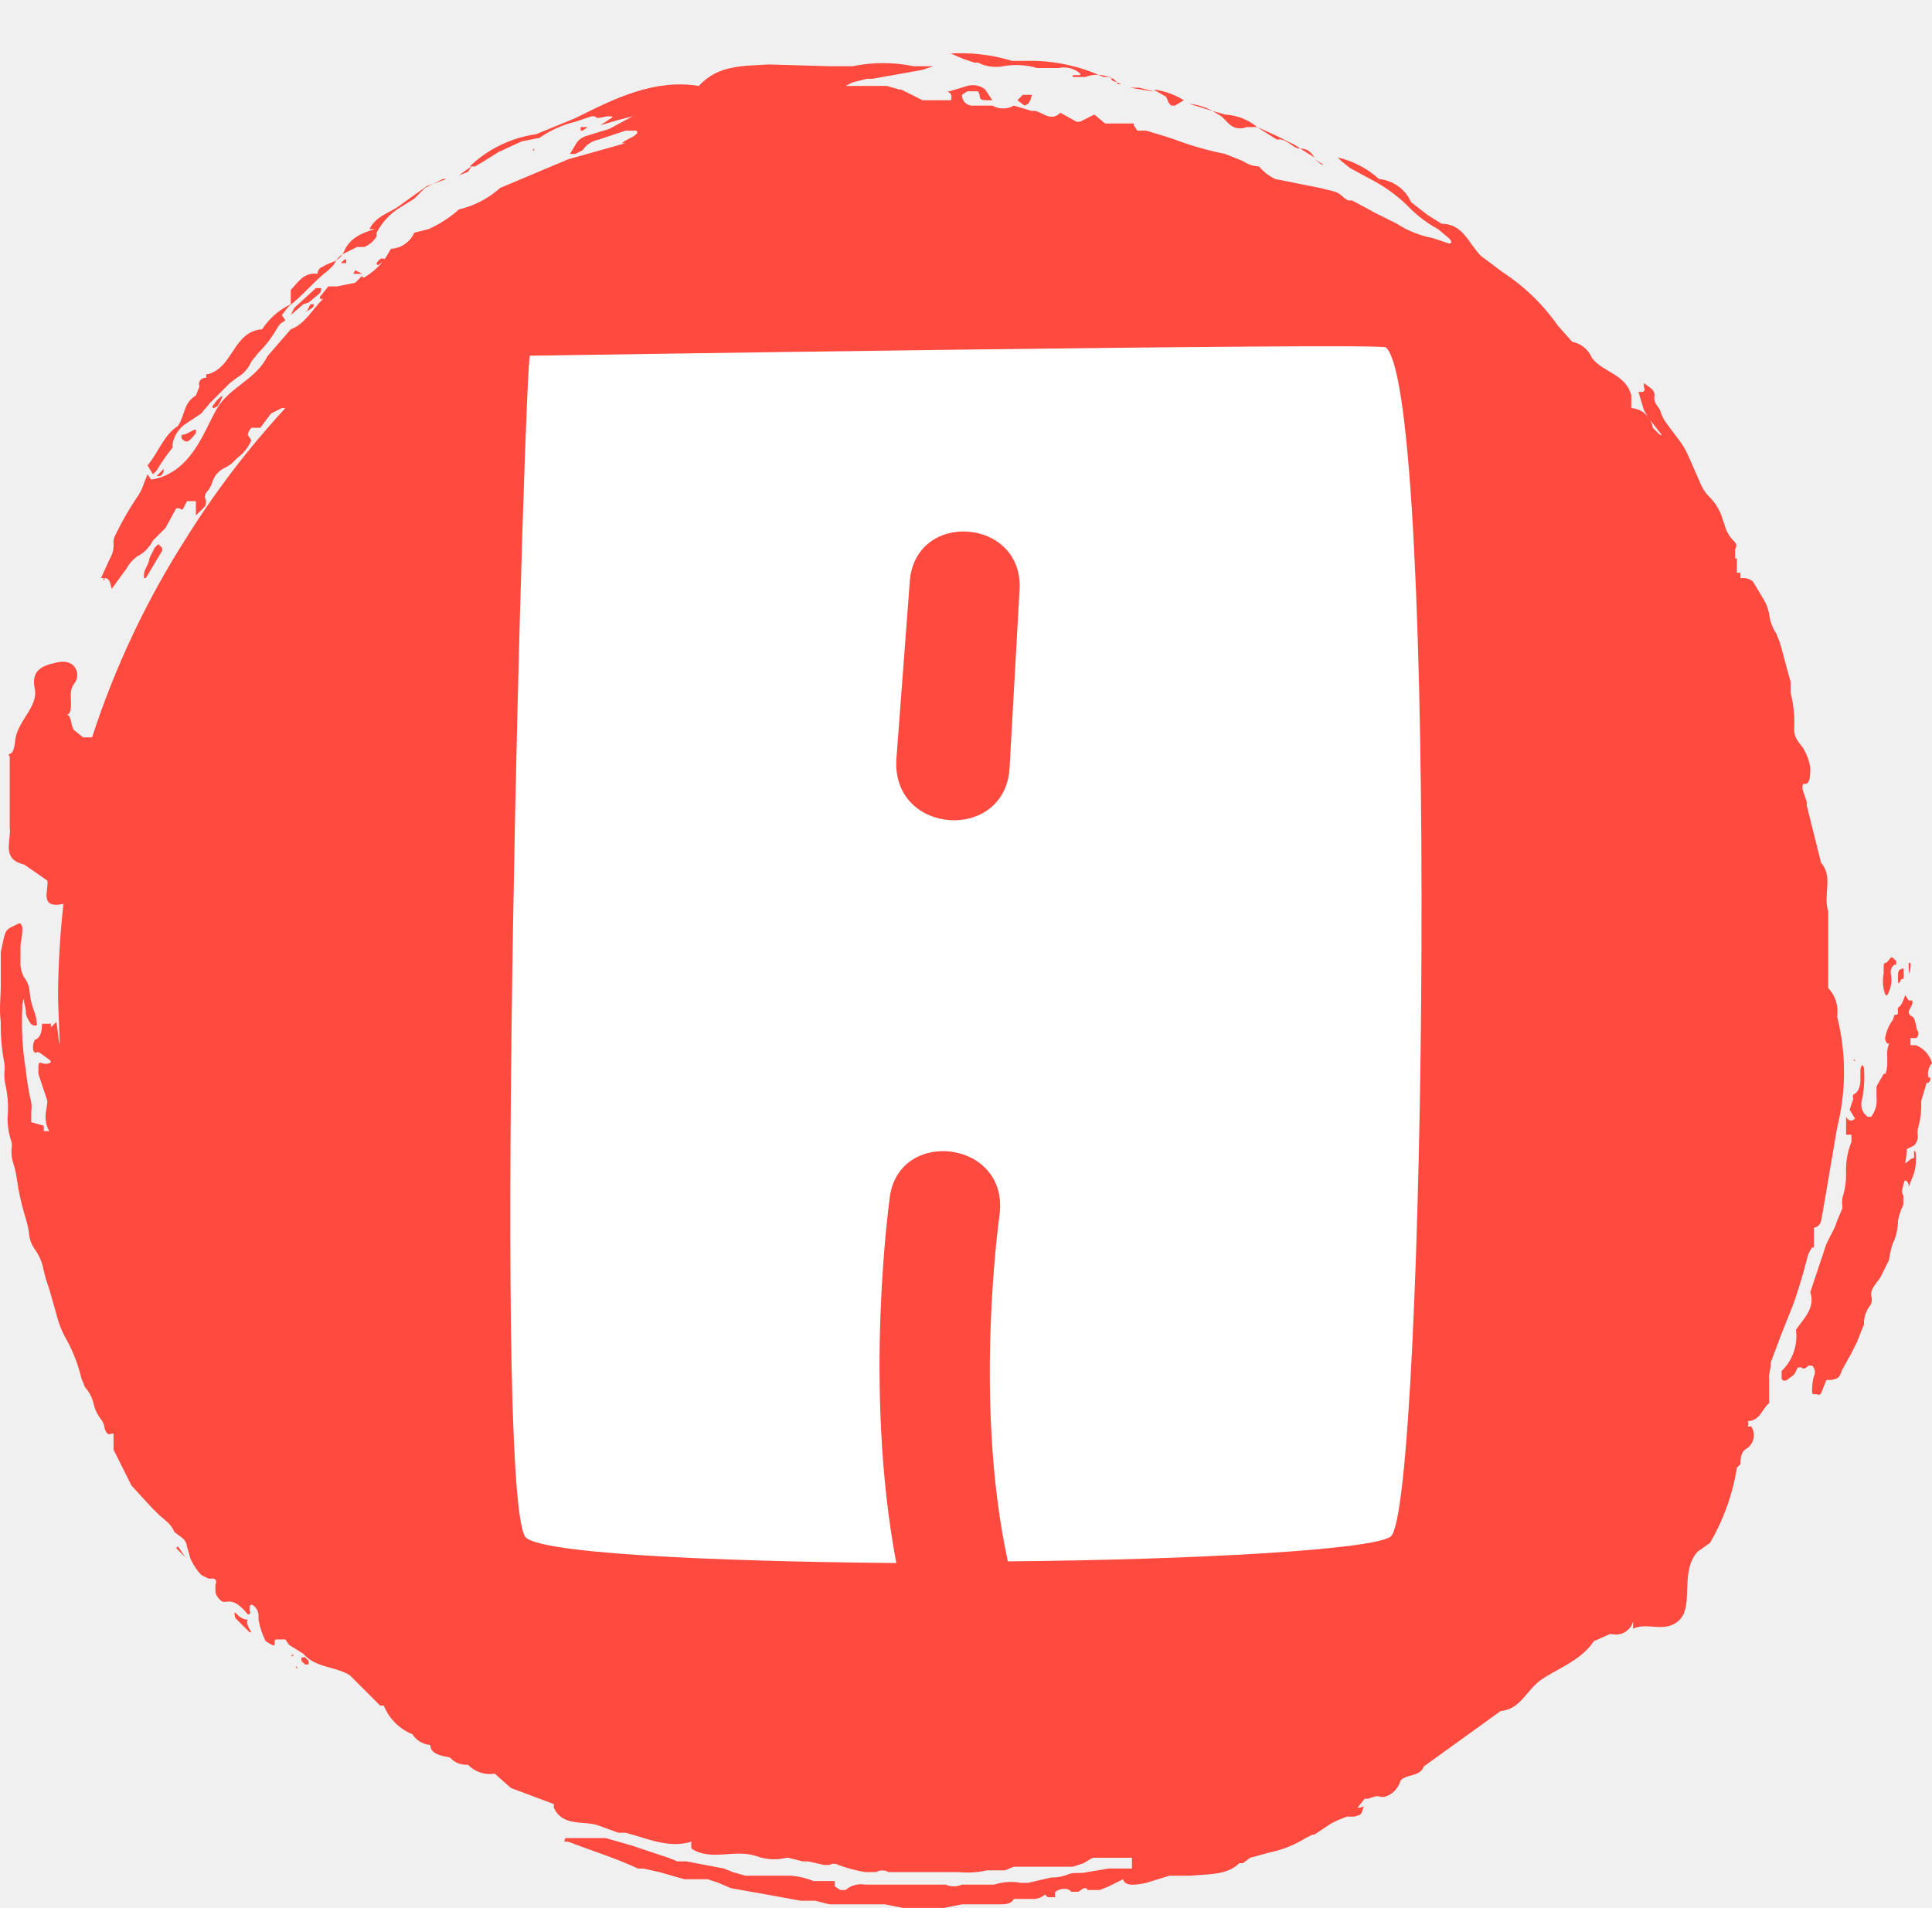
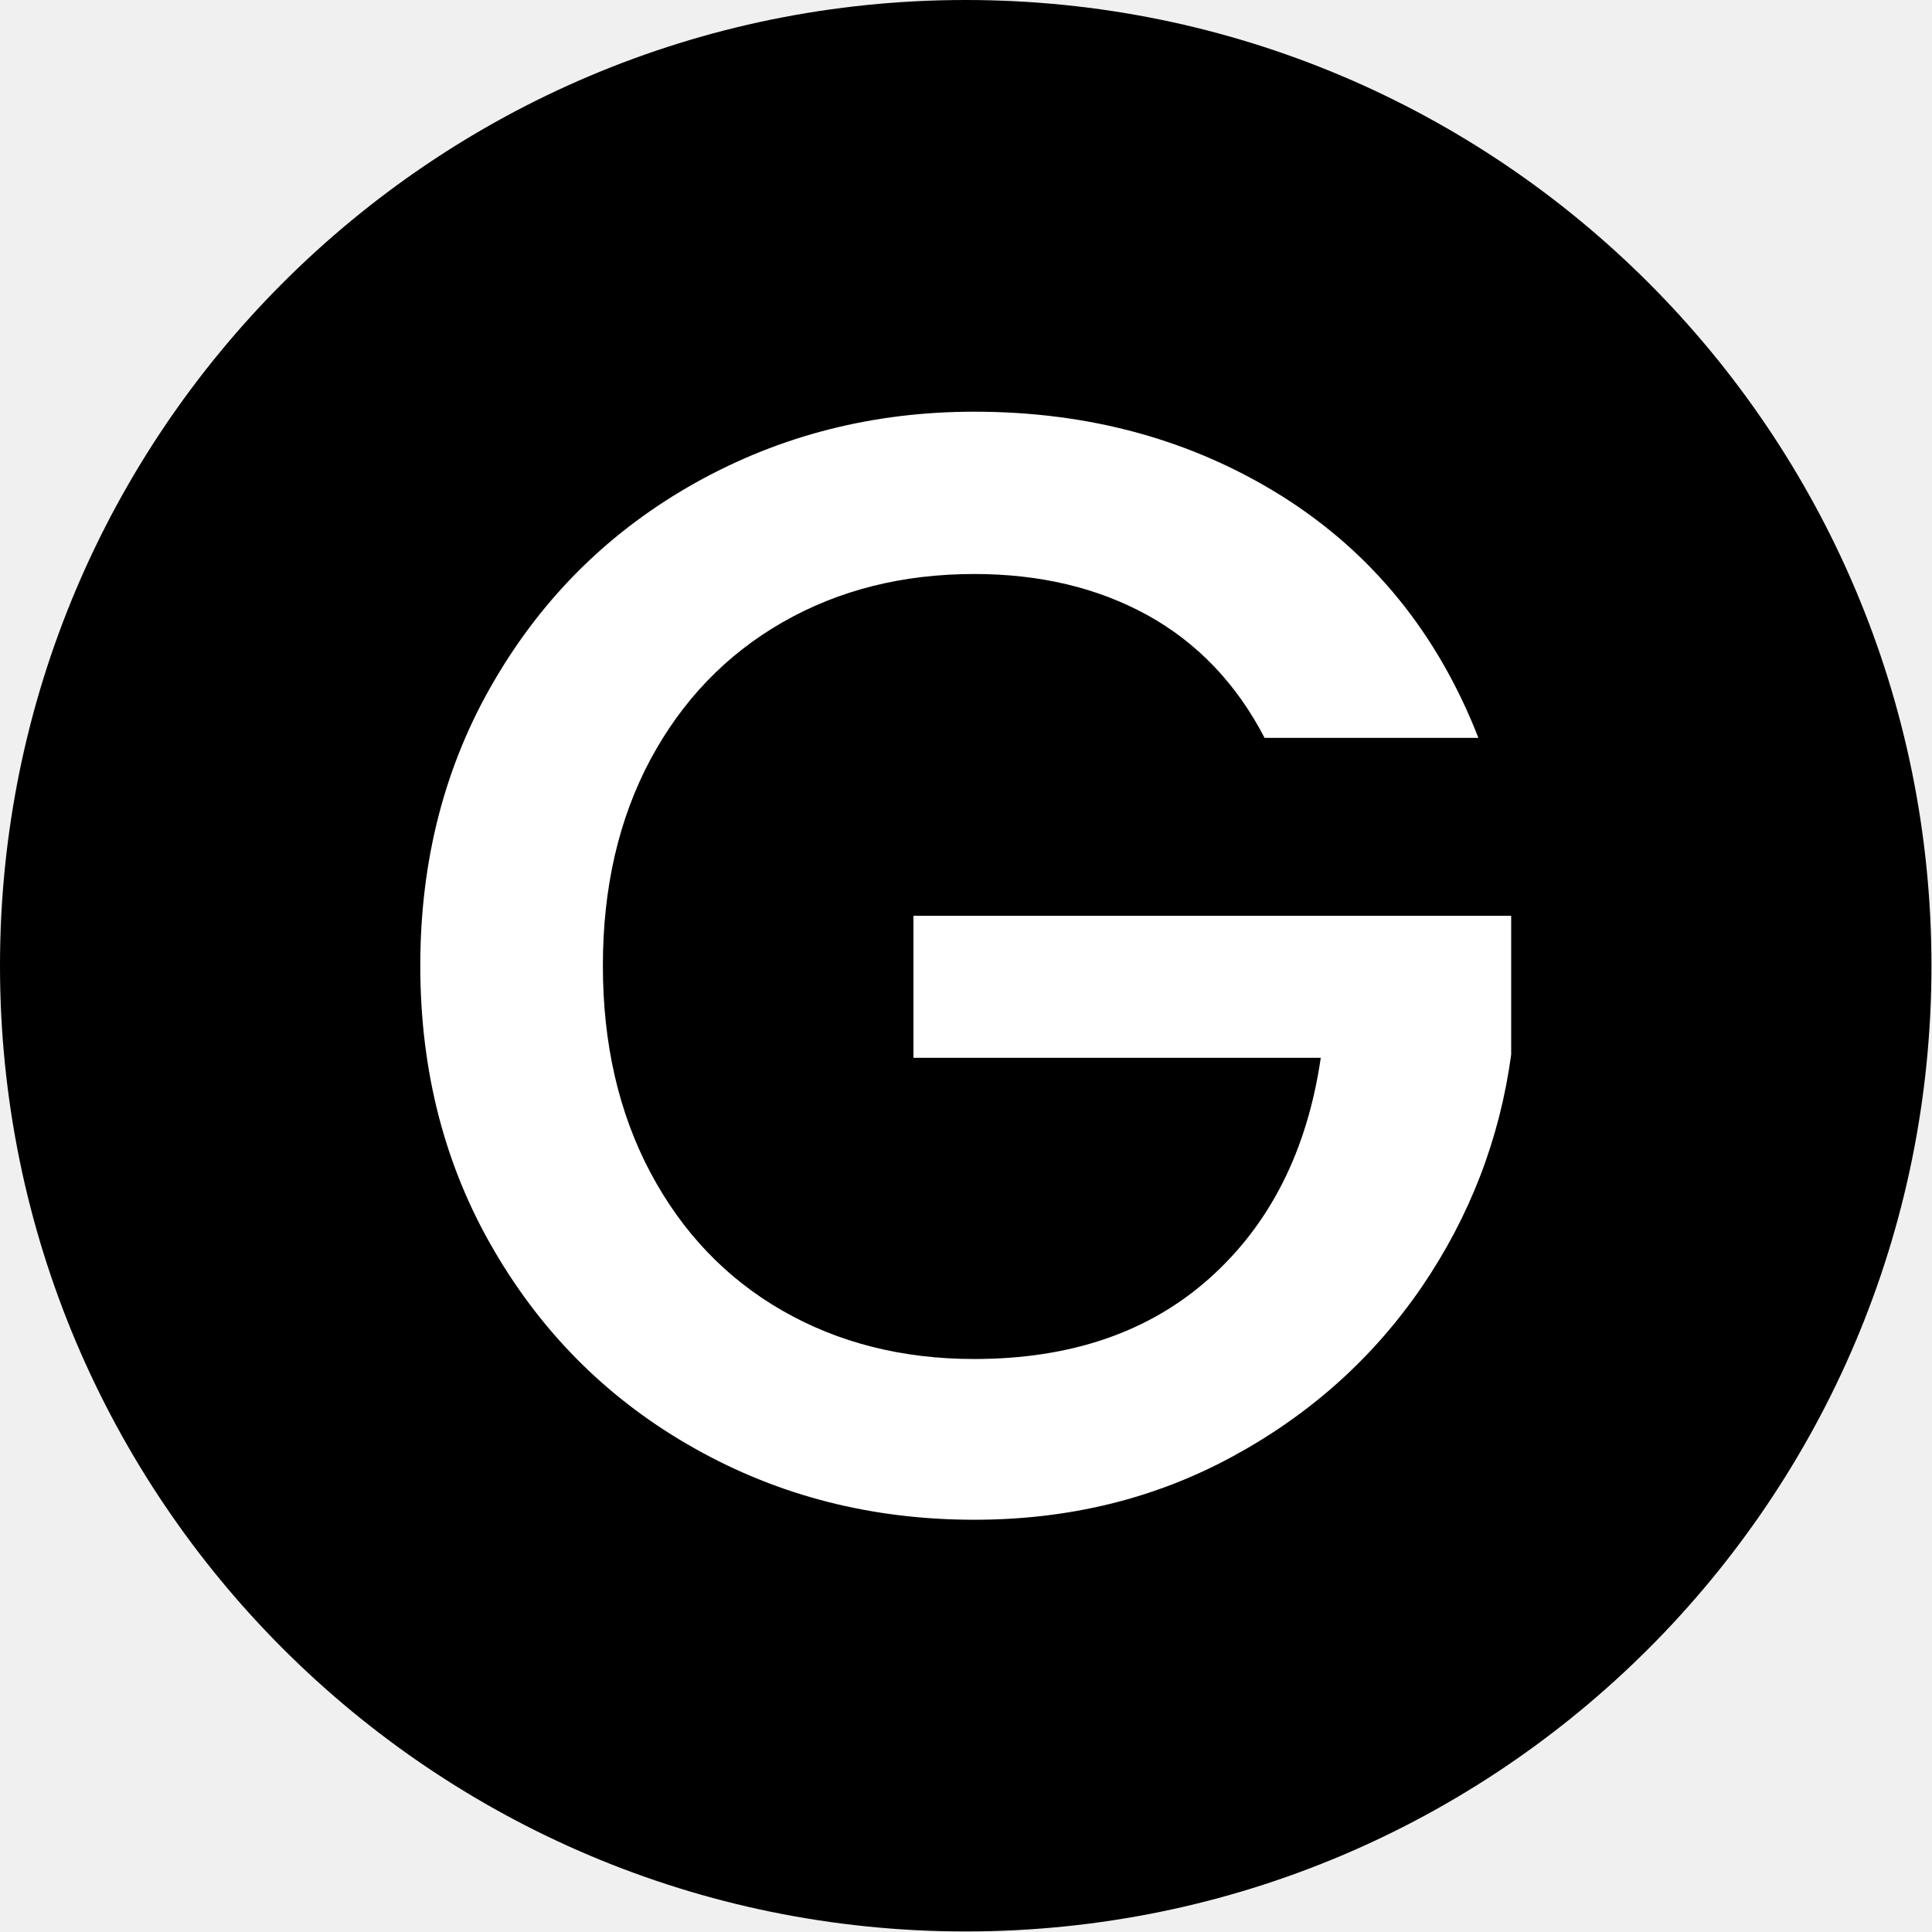
- <svg xmlns="http://www.w3.org/2000/svg" width="308.761" height="304.916" viewBox="0 0 106.008 104.687" class="css-1j8o68f" version="1.1" id="svg23">
-   <defs id="SvgjsDefs2684" />
-   <g id="SvgjsG2685" featurekey="rootContainer" transform="matrix(0.9820593,0,0,0.9820593,-0.05456052,0)" fill="#ff4a3f">
-     <g id="g17">
-       <path d="M19.8 15.3h.5l-.4-.2zm.5.1zm.8-.7c0 .1 0 .1.1.1l.4-.3c-.2-.1-.3-.1-.5.2zm.4-.2zm-4.1 2.3zm-.2.6l.3-.2c.1-.1.1-.2.1-.2h-.2l-.2.4c-.1-.1-.1 0 0 0zm2.2-2.9h-.1l-.2.2h.3zm-2.1 2.4l.6-.5c.1-.1.1-.2.1-.3h-.3l-1.2 1.1-.2.4.7-.6zm-1.1.8z" id="path3" />
-       <path d="M9.7 25v-.2a1.7 1.7 0 0 1 .7-1.1l.9-.6.5-.6.7-.7.4-.4.4-.3a1.9 1.9 0 0 0 .8-.9l.4-.5a5.9 5.9 0 0 0 1-1.3l.2-.3.3-.2-.2-.3.4-.5c.8-.6 1.4-1.4 2.2-2l.3-.3a1.4 1.4 0 0 1 .5-.6l.8-.4h.4a1.4 1.4 0 0 0 .7-.6V13a3.5 3.5 0 0 1 1.3-1.4l.8-.5.2-.2.4-.4 1-.5h.2l-1.1.4-1.4 1c-.6.5-1.4.6-1.8 1.4h.3c-.7.2-1.4.5-1.7 1.2s-.8.6-1.2.9a.4.4 0 0 0-.3.4c-.8-.1-1.1.5-1.5.9v.8a3.9 3.9 0 0 0-1.6 1.4c-1.6.1-1.6 2.1-3 2.5h-.1a.2.2 0 0 0 0 .2c-.3 0-.5.2-.4.5l-.2.5c-.7.4-.6 1.1-1 1.7-.8.5-1.1 1.5-1.7 2.2l.3.5.2-.2a11.6 11.6 0 0 1 .9-1.3zM53.9 3.3l.6.2h.2a2.2 2.2 0 0 0 1.4.2 4.1 4.1 0 0 1 1.9.1h1.2a1.4 1.4 0 0 1 1.2.3.1.1 0 0 1 0 .1H60a.1.1 0 0 0 0 .1h.7a1.8 1.8 0 0 1 1.3 0c.2 0 .1.1.2.2l.5.2h-.2c-.2-.4-.5-.4-.8-.4a9.7 9.7 0 0 0-4.3-.9h-.8A9.8 9.8 0 0 0 53 3h.2zm7.3 3.1zM50.3 4.7zm10.9 1.7h.2-.2zM19 14.7zm32.1-10zm17.6 2.2a.9.9 0 0 0 1 .2h.6a3.1 3.1 0 0 0-1.8-.7l-.7-.2.5.3zm-3.4-1.3c0 .1.1.2.2.3h.2l.5-.3a4.2 4.2 0 0 0-1.7-.6l.7.4zm7.4 2.7l.8.5c-.2-.3-.4-.5-.8-.5z" id="path5" />
-       <path d="M99 76.1l.6-1.6.6-1.5c.2-.5.6-1.8.8-2.6a1.7 1.7 0 0 1 .3-.7h.1v-1.1c.5-.1.4-.6.5-.9l.8-4.7a12.7 12.7 0 0 0 0-6.2 1.9 1.9 0 0 0-.5-1.6v-4.3c-.3-.9.3-1.9-.4-2.7L101 45a.4.4 0 0 0 0-.2l-.2-.6a.5.5 0 0 1 0-.4h.1c.3 0 .3-.5.3-.9a3 3 0 0 0-.4-1.1l-.3-.4a1.1 1.1 0 0 1-.2-.7 6.7 6.7 0 0 0-.2-2v-.6c-.2-.7-.4-1.5-.6-2.2l-.2-.5a2.5 2.5 0 0 1-.4-1.1 2.5 2.5 0 0 0-.3-.8l-.6-1a.8.8 0 0 0-.6-.2h-.1V32h-.2v-.8H97V31a.4.4 0 0 0 0-.1v-.2c.1-.2.1-.3-.1-.5a1.8 1.8 0 0 1-.4-.6l-.2-.6a2.9 2.9 0 0 0-.7-1.2 2.2 2.2 0 0 1-.5-.7l-.7-1.6a4.3 4.3 0 0 0-.6-1l-.6-.8a2.4 2.4 0 0 1-.4-.8l-.2-.3a.6.6 0 0 1-.1-.5.5.5 0 0 0-.2-.4l-.4-.3v.2c.1.2 0 .3-.1.3h-.2l.3 1 .3.5.7.9h-.1l-.2-.2-.2-.2a1.3 1.3 0 0 0-1.2-1.1v-.7c-.3-1.2-1.6-1.3-2.2-2.1a1.5 1.5 0 0 0-1.1-.9l-.8-.9a11.3 11.3 0 0 0-3.1-3l-.8-.6-.4-.3c-.7-.7-1-1.8-2.2-1.8l-.8-.5-.9-.7a2.2 2.2 0 0 0-1.8-1.3 5.1 5.1 0 0 0-2.3-1.2l.2.2.5.4 1.3.7a8.5 8.5 0 0 1 2.1 1.6 6.8 6.8 0 0 0 1.5 1.1l.6.5c.1.1.2.2.1.3H81l-.9-.3a5.6 5.6 0 0 1-2-.8l-1.2-.6-1.3-.7h-.2c-.3-.1-.4-.4-.8-.5l-.8-.2-2.5-.5a2.6 2.6 0 0 1-.9-.7 1.7 1.7 0 0 1-.9-.3l-1-.4a18.1 18.1 0 0 1-2.8-.8l-.6-.2-1-.3h-.5l-.2-.3v-.1h-1.6l-.6-.5-.4.2-.4.2h-.2l-.9-.5c-.6.6-1.1-.2-1.6-.1l-1-.3a1.2 1.2 0 0 1-1.2 0h-1.2a.6.6 0 0 1-.5-.6l.3-.2h.6a.7.7 0 0 1 .1.3c0 .2.2.2.5.2h.2l-.4-.6a1.1 1.1 0 0 0-1-.2l-1 .3H53c.3.2.2.3.2.5h-1.6l-.4-.2-.8-.4h-.1l-.7-.2h-2.3l.4-.2.8-.2h.3l1.7-.3 1.1-.2.6-.2h-1.1a8.4 8.4 0 0 0-3.4 0h-1.3L43 3.6c-1.4.1-2.8 0-3.9 1.2-2.5-.4-4.7.7-6.9 1.8l-2.2.9a6.7 6.7 0 0 0-3.7 1.8h.3l.5-.3.8-.5 1.3-.6 1-.2a6 6 0 0 1 2-.9l.9-.3h.2c.1.2.5 0 .7 0h.2c.1 0 .1.1 0 .1l-.6.4 1-.3.8-.2-1.3.7-1.3.4a1 1 0 0 0-.6.5l-.3.5h.3l.4-.2a1.4 1.4 0 0 1 .9-.6l1.5-.5h.5a.1.1 0 0 1 .1.2c-.2.2-.6.3-.8.5h.2l-3.2.9-3.8 1.6a5.2 5.2 0 0 1-2.3 1.2 6.6 6.6 0 0 1-1.7 1.1l-.8.2a1.5 1.5 0 0 1-1.3.9l-.3.5a3.7 3.7 0 0 1-1.2 1.1h-.1v-.1l-.2.2-.2.2-1 .2h-.5l-.4.5c-.1.1-.1.2 0 .2h.1c-.6.6-1 1.4-1.8 1.7L15 19.9c-.6 1.2-1.8 1.6-2.6 2.6s-1.4 3.9-3.9 4.3l-.2-.3-.2.5a2.7 2.7 0 0 1-.4.8 16.9 16.9 0 0 0-1.2 2.1.8.8 0 0 0-.1.5 1.4 1.4 0 0 1-.2.8l-.5 1.1h.2c.3 0 .3.3.4.6l.8-1.1a2.2 2.2 0 0 1 .6-.7 2 2 0 0 0 .9-.9l.3-.3.4-.4.6-1.1h.2c.1.1.1.1.2 0l.2-.4h.5v.8l.5-.5a.5.5 0 0 0 0-.5.4.4 0 0 1 .1-.3 1.5 1.5 0 0 0 .3-.5 1.3 1.3 0 0 1 .8-.9l.3-.2.3-.3a2.4 2.4 0 0 0 .8-1l-.2-.3c0-.1.1-.3.2-.4h.5l.6-.8.6-.3h.2a48.8 48.8 0 0 0-5.5 7.2h-.1.1a48.4 48.4 0 0 0-5.3 11.2h-.5l-.5-.4c-.2-.2-.1-.7-.4-.9h.1c.3-.5-.1-1.2.3-1.7s.1-1.4-.9-1.2-1.5.5-1.3 1.5-1 1.8-1.1 2.9-.5.5-.3.9v3.9c.1.8-.5 1.8.8 2.1l1.3.9c.1.5-.5 1.6.9 1.3a49.2 49.2 0 0 0-.3 5c0 1.1.1 2.2.1 3.3v-.4c-.1-.4-.1-.8-.2-1.3l-.3.3v-.2h-.5c0 .5-.1.8-.4.9a.9.9 0 0 0-.1.5c0 .1.1.3.2.2s.4.2.7.4-.2.3-.4.2-.2.1-.2.3v.3l.5 1.5c0 .3-.1.6-.1.9a1.7 1.7 0 0 0 .2.8h-.3v-.3l-.7-.2v-.6a1.5 1.5 0 0 0 0-.5 14.6 14.6 0 0 1-.3-1.8 16.6 16.6 0 0 1-.2-3.5.9.9 0 0 1 .1-.5v.2a2.9 2.9 0 0 1 .1.5.8.8 0 0 0 .1.4c.1.2.2.4.4.4s.1-.1.1-.2a2.1 2.1 0 0 0-.1-.5 4.2 4.2 0 0 1-.3-1.3 1.5 1.5 0 0 0-.3-.7 1.6 1.6 0 0 1-.2-.9v-.8c0-.3.1-.6.1-.9a.5.5 0 0 0-.1-.4h-.1c-.8.4-.7.2-1 1.6V55c0 .7-.1 1.4 0 2.1a10.8 10.8 0 0 0 .2 2.3 1.8 1.8 0 0 1 0 .5 3.1 3.1 0 0 0 .1.9 5.9 5.9 0 0 1 .1 1.3 3.9 3.9 0 0 0 .2 1.7 1.2 1.2 0 0 1 0 .4 2.1 2.1 0 0 0 .1.8 4.9 4.9 0 0 1 .2.9 14 14 0 0 0 .5 2.2 5 5 0 0 1 .2 1 1.7 1.7 0 0 0 .3.7 2.9 2.9 0 0 1 .5 1.2 8.5 8.5 0 0 0 .3 1l.4 1.4a5.4 5.4 0 0 0 .6 1.5 8.5 8.5 0 0 1 .8 2.1l.2.5a2.1 2.1 0 0 1 .5 1 2.1 2.1 0 0 0 .4.8 1 1 0 0 1 .2.5c.1.3.2.4.4.3h.1v.9l.5 1 .5 1 1.1 1.2.4.4c.3.3.7.5.9 1l.4.3a.7.7 0 0 1 .3.5l.2.7a3.3 3.3 0 0 0 .6.9l.4.2h.3a.2.2 0 0 1 .1.3 2.5 2.5 0 0 0 0 .5.9.9 0 0 0 .4.5h.2c.4-.1.8.2 1.2.7h.1c0-.1.1-.1 0-.2v-.2c0-.1.1-.2.2-.1a.7.7 0 0 1 .3.6v.2a4.3 4.3 0 0 0 .4 1.2c.5.3.5.3.5.1s0-.2.2-.2h.4l.2.3.8.5c.7.8 1.8.7 2.6 1.2l1.7 1.7h.2a2.9 2.9 0 0 0 1.6 1.6 1.3 1.3 0 0 0 1 .6c0 .5.6.6 1.1.7a1.2 1.2 0 0 0 .8.4h.2a1.7 1.7 0 0 0 1.5.5l.9.8 2.4.9v.2c.5 1.1 1.7.7 2.5 1l1.1.4h.4c1.2.3 2.4.9 3.7.5a.7.7 0 0 0 0 .4c1.1.7 2.4 0 3.6.4a2.9 2.9 0 0 0 1.7.1h.1l.8.2h.3l.9.2h.3a.5.5 0 0 1 .5 0 7.9 7.9 0 0 0 1.5.4h.6a.7.7 0 0 1 .7 0h3.9a5 5 0 0 0 1.6-.1h1l.5-.2H60l.6-.2.5-.3h2.2v.6H62l-1.2.2c-.4.1-.7 0-1 .1a2.4 2.4 0 0 1-1 .2l-1.3.3h-.4a3.1 3.1 0 0 0-1.5.1h-1.8a1.1 1.1 0 0 1-.9 0h-4.5a1.3 1.3 0 0 0-1.1.3H47l-.3-.2v-.3h-1.2a4.1 4.1 0 0 0-1.3-.3h-2.5l-.7-.2-.5-.2-2.1-.4h-.5l-.5-.2-2.1-.7-1.4-.4h-2.2c-.1 0-.1.1-.1.2h.2c1.3.5 2.6.9 3.9 1.5h.3l.9.2 1.4.4h1.3l.6.2.7.3 1.7.3 1.1.2 1.1.2h.8l.8.2h3.1l1 .2h2.3l1-.2H56c.4 0 .6-.1.7-.3h1a1 1 0 0 0 .8-.3c-.1.1 0 .1.1.2h.4v-.2c0-.1 0-.1.2-.2s.6-.1.7.1h.4l.3-.2c.2 0 .2 0 .2.1h.7l.5-.2.8-.4c.1.3.4.4 1.3.2l1.3-.4h1.2c.9-.1 2 0 2.7-.7h.2l.4-.3 1.1-.3a6.1 6.1 0 0 0 2-.8l.4-.2h.1l.9-.6.4-.2.5-.2h.4c.4-.1.4-.1.5-.4s0-.1-.2-.1h-.1l.4-.5h.2c.3-.1.5-.2.7-.1h.2a1.3 1.3 0 0 0 .9-.9c.3-.4 1.1-.2 1.3-.8l4.3-3.1c1.1-.1 1.4-1.1 2.2-1.7s2.3-1.1 3-2.2l.9-.4h.1a1 1 0 0 0 1.2-.7v.4c.8-.4 1.8.3 2.6-.5s0-2.7 1-3.8l.7-.5a12.1 12.1 0 0 0 1.5-4.2l.2-.2c0-.3 0-.7.4-.9a.9.9 0 0 0 .2-1.2h-.2a.3.3 0 0 0 0-.3c.7 0 .8-.7 1.2-1V77a.5.5 0 0 1 0-.2 3.8 3.8 0 0 0 .1-.7zM5.9 32.2z" id="path7" />
-       <path d="M26.4 9.3l-.3.2-.4.3.5-.2zm6.1-2h.1l.3-.2h-.4zm-2.6 1l-.1.1h.1v-.1zm-1.5 1.4zm1.3-.2zm-6.3 3.1zM9.2 26.2l-.4.4H9a.4.4 0 0 0 .2-.4zm3-3.5a2.1 2.1 0 0 0 .3-.6 1.5 1.5 0 0 0-.5.5c-.1.1-.1.2 0 .2zM11 24.2V24c-.2 0-.5.3-.8.3v.2c.3.3.4.2.8-.3zm3 66.2zM73.9 9.2h.1l-.5-.3zm-2.5-1.4c.5-.1.8.4 1.2.5h.1l-.3-.2-1-.5-1.1-.5.3.2zM52.8 3.1zm11.7 2h-.1l-1.2-.2h.5zm2 .7l1.3.4a3.3 3.3 0 0 0-1.3-.4zm-9 0a1 1 0 0 0 .2-.5h-.5l-.3.3.4.3zm9 1.6zM49.9 4.2zm2.9.7zM48.5 4zm13.8 2.1a.5.5 0 0 0 0 .1zm44.8 52.3h-.3V58h.3c.1 0 .2-.3.1-.4s-.1-.7-.3-.8a.3.3 0 0 1-.2-.3l.2-.4a.4.4 0 0 0 0-.2h-.2l-.2-.3c-.1.3-.2.6-.4.7a.5.5 0 0 0 0 .2c0 .1 0 .2-.1.2h-.1a1.1 1.1 0 0 1-.1.3 2.3 2.3 0 0 0-.4.9.4.4 0 0 0 .1.4h.1a1.7 1.7 0 0 0-.1.8v.4a1.8 1.8 0 0 1-.1.5h-.1l-.4.7v.6a1.5 1.5 0 0 1-.3 1.1h-.2l-.2-.2a.9.9 0 0 1-.1-.8 6.5 6.5 0 0 0 .1-1.7c0-.1-.1-.2-.1-.2a.5.5 0 0 0-.1.3v.6c0 .2-.1.6-.3.7s-.1.2-.1.3l-.2.6.3.5c-.2.2-.4.1-.5-.1v1h.3v.4a4.2 4.2 0 0 0-.3 1.4 3.3 3.3 0 0 0 0 .4 4 4 0 0 1-.2 1.3 2 2 0 0 0 0 .6l-.3.7a3.2 3.2 0 0 1-.3.7l-.3.6-.9 2.7c.3.9-.4 1.5-.8 2.1a2.7 2.7 0 0 1-.8 2.3v.4c0 .1.1.2.3.1l.4-.3.2-.4h.2c.1.1.2.1.4-.1h.2a.5.5 0 0 1 .1.6 2.9 2.9 0 0 0-.1.8c0 .1 0 .2.1.2h.2c.1.1.2 0 .3-.3l.2-.5h.3c.4-.1.4-.1.6-.6l.5-.9.3-.6.4-1a1.6 1.6 0 0 1 .3-1 .6.6 0 0 0 .1-.6c0-.2 0-.3.2-.6l.3-.4.5-1a4.7 4.7 0 0 1 .2-.9 3 3 0 0 0 .3-1.3 3.8 3.8 0 0 1 .3-.9v-.5c-.1-.2-.1-.2 0-.6s.1-.2.2-.2a.4.4 0 0 1 .1.3l.2-.5a2.3 2.3 0 0 0 .2-.9v-.3c0-.1 0-.3-.1-.3v.4c-.2 0-.3.2-.5.3a6.4 6.4 0 0 0 .1-.8l.4-.2a.7.7 0 0 0 .2-.6 1.4 1.4 0 0 1 0-.3 4.8 4.8 0 0 0 .2-1.4v-.2l.3-1h.1a.3.3 0 0 0 .1-.3h-.1a.9.9 0 0 1 .2-.8 1.5 1.5 0 0 0-.9-1zm-1.2 7.8zm-.2-9.9zm0 0zM9.1 30.8a.3.3 0 0 0 0-.2l-.2-.2-.2.2-.3.6c0 .3-.3.6-.3.9v.2h.1zm96.3 24.8h.1a1.7 1.7 0 0 0 .2-1.2.5.5 0 0 1 .2-.5h.1v-.2l-.2-.2h-.1c-.1.1-.2.3-.3.3s-.1.1-.1.3v.3a2.2 2.2 0 0 0 .1 1.2zM13.2 90.1c-.1 0 0 .2 0 .3l.8.8h.1c-.2-.3-.3-.6-.2-.7a.9.9 0 0 1-.5-.2zm.8.3zm92.3-35.7h.1a2 2 0 0 0 0-.6c-.3.1-.3.1-.3.6s.1.1.2 0z" id="path9" />
-       <path d="M106.7 62a.6.6 0 0 0 .1-.5c0-.1-.1-.2-.1-.1h-.2v.2c0 .4.1.5.2.4zm.1-8.2h-.1v.6a1 1 0 0 0 .1-.6zM17.1 92.6h-.2v.2l.2.2h.2v-.2zm86.6-33.3c0-.1 0-.1-.1-.1zM9.9 86.5l.5.5-.4-.6z" id="path11" />
-       <circle cx="10.5" cy="87.1" transform="rotate(-24.8 10.4 87.159)" id="circle13" />
-       <path d="M9.7 30.1h-.1v.2-.2h.1zm83.2-6.6l-.2-.3h-.1zm-14.7 77.1zM5.9 32.2zm-.1.2a.3.3 0 0 0 .1-.2v.2zm1.9-4.9zM61.5 2.4zm42.8 58.2v.1-.1zM16.4 92.5h-.1c.1.1.2 0 .1-.1zm.2.7h.1l-.1-.1v.1zm73.9-71.3zm15.2 34.4zM14.6 91.7zm92.1-37zm-.8 11.4zM34.6 0z" id="path15" />
-     </g>
-   </g>
-   <g id="SvgjsG2686" featurekey="nameFeature-0" transform="matrix(2.284354,0,0,2.284354,27.98006,-5.60952)" fill="#ffffff">
-     <path d="M9.6 16.48 l-0.32 4.24 c-0.08 1.8 2.6 1.96 2.72 0.2 l0.24 -4.28 c0.12 -1.76 -2.56 -1.96 -2.64 -0.16 z M0.48 11 l0 0 c0.04 0 20.48 -0.32 20.56 -0.2 c1.28 1.12 0.96 27.8 0.12 28.56 c-0.4 0.32 -4.64 0.56 -9.2 0.6 c-0.84 -3.84 -0.2 -8.32 -0.2 -8.32 c0.24 -1.8 -2.44 -2.12 -2.64 -0.4 c0 0.04 -0.64 4.52 0.16 8.76 c-4.56 -0.04 -8.68 -0.24 -8.92 -0.64 c-0.8 -1.44 0 -28.28 0.12 -28.36 z" id="path20" />
+ <svg xmlns="http://www.w3.org/2000/svg" version="1.1" width="2000" height="2000" viewBox="0 0 2000 2000">
+   <g transform="matrix(1,0,0,1,-0.2844311,-0.2844311)">
+     <svg viewBox="0 0 334 334" data-background-color="#ffffff" preserveAspectRatio="xMidYMid meet" height="2000" width="2000">
+       <g id="tight-bounds" transform="matrix(1,0,0,1,0.0475,0.0475)">
+         <svg viewBox="0 0 333.905 333.905" height="333.905" width="333.905">
+           <g>
+             <svg />
+           </g>
+           <g>
+             <svg viewBox="0 0 333.905 333.905" height="333.905" width="333.905">
+               <g>
+                 <path d="M0 166.952c0-92.205 74.747-166.952 166.952-166.952 92.205 0 166.952 74.747 166.953 166.952 0 92.205-74.747 166.952-166.953 166.953-92.205 0-166.952-74.747-166.952-166.953zM166.952 316.63c82.665 0 149.677-67.013 149.678-149.678 0-82.665-67.013-149.677-149.678-149.677-82.665 0-149.677 67.013-149.677 149.677 0 82.665 67.013 149.677 149.677 149.678z" data-fill-palette-color="tertiary" fill="#000000" stroke="transparent" />
+                 <ellipse rx="160.274" ry="160.274" cx="166.952" cy="166.952" fill="#000000" stroke="transparent" stroke-width="0" fill-opacity="1" data-fill-palette-color="tertiary" />
+               </g>
+               <g transform="matrix(1,0,0,1,72.65696,71.17305)">
+                 <svg viewBox="0 0 188.591 191.558" height="191.558" width="188.591">
+                   <g>
+                     <svg viewBox="0 0 188.591 191.558" height="191.558" width="188.591">
+                       <g>
+                         <svg viewBox="0 0 188.591 191.558" height="191.558" width="188.591">
+                           <g id="textblocktransform">
+                             <svg viewBox="0 0 188.591 191.558" height="191.558" width="188.591" id="textblock">
+                               <g>
+                                 <svg viewBox="0 0 188.591 191.558" height="191.558" width="188.591">
+                                   <g transform="matrix(1,0,0,1,0,0)">
+                                     <svg width="188.591" viewBox="1.85 -35.2 34.95 35.5" height="191.558" data-palette-color="#ffffff">
+                                       <path d="M35.75-24.75L28.9-24.75Q27.55-27.35 25.15-28.68 22.75-30 19.6-30L19.6-30Q16.15-30 13.45-28.45 10.75-26.9 9.22-24.05 7.7-21.2 7.7-17.45L7.7-17.45Q7.7-13.7 9.22-10.83 10.75-7.95 13.45-6.4 16.15-4.85 19.6-4.85L19.6-4.85Q24.25-4.85 27.15-7.45 30.05-10.05 30.7-14.5L30.7-14.5 17.65-14.5 17.65-19.05 36.8-19.05 36.8-14.6Q36.25-10.55 33.93-7.15 31.6-3.75 27.88-1.73 24.15 0.3 19.6 0.3L19.6 0.3Q14.7 0.3 10.65-1.98 6.6-4.25 4.23-8.3 1.85-12.35 1.85-17.45L1.85-17.45Q1.85-22.55 4.23-26.6 6.6-30.65 10.68-32.93 14.75-35.2 19.6-35.2L19.6-35.2Q25.15-35.2 29.48-32.48 33.8-29.75 35.75-24.75L35.75-24.75Z" opacity="1" transform="matrix(1,0,0,1,0,0)" fill="#ffffff" class="wordmark-text-0" data-fill-palette-color="quaternary" id="text-0" />
+                                     </svg>
+                                   </g>
+                                 </svg>
+                               </g>
+                             </svg>
+                           </g>
+                         </svg>
+                       </g>
+                     </svg>
+                   </g>
+                 </svg>
+               </g>
+             </svg>
+           </g>
+           <defs />
+         </svg>
+         <rect width="333.905" height="333.905" fill="none" stroke="none" visibility="hidden" />
+       </g>
+     </svg>
  </g>
</svg>
